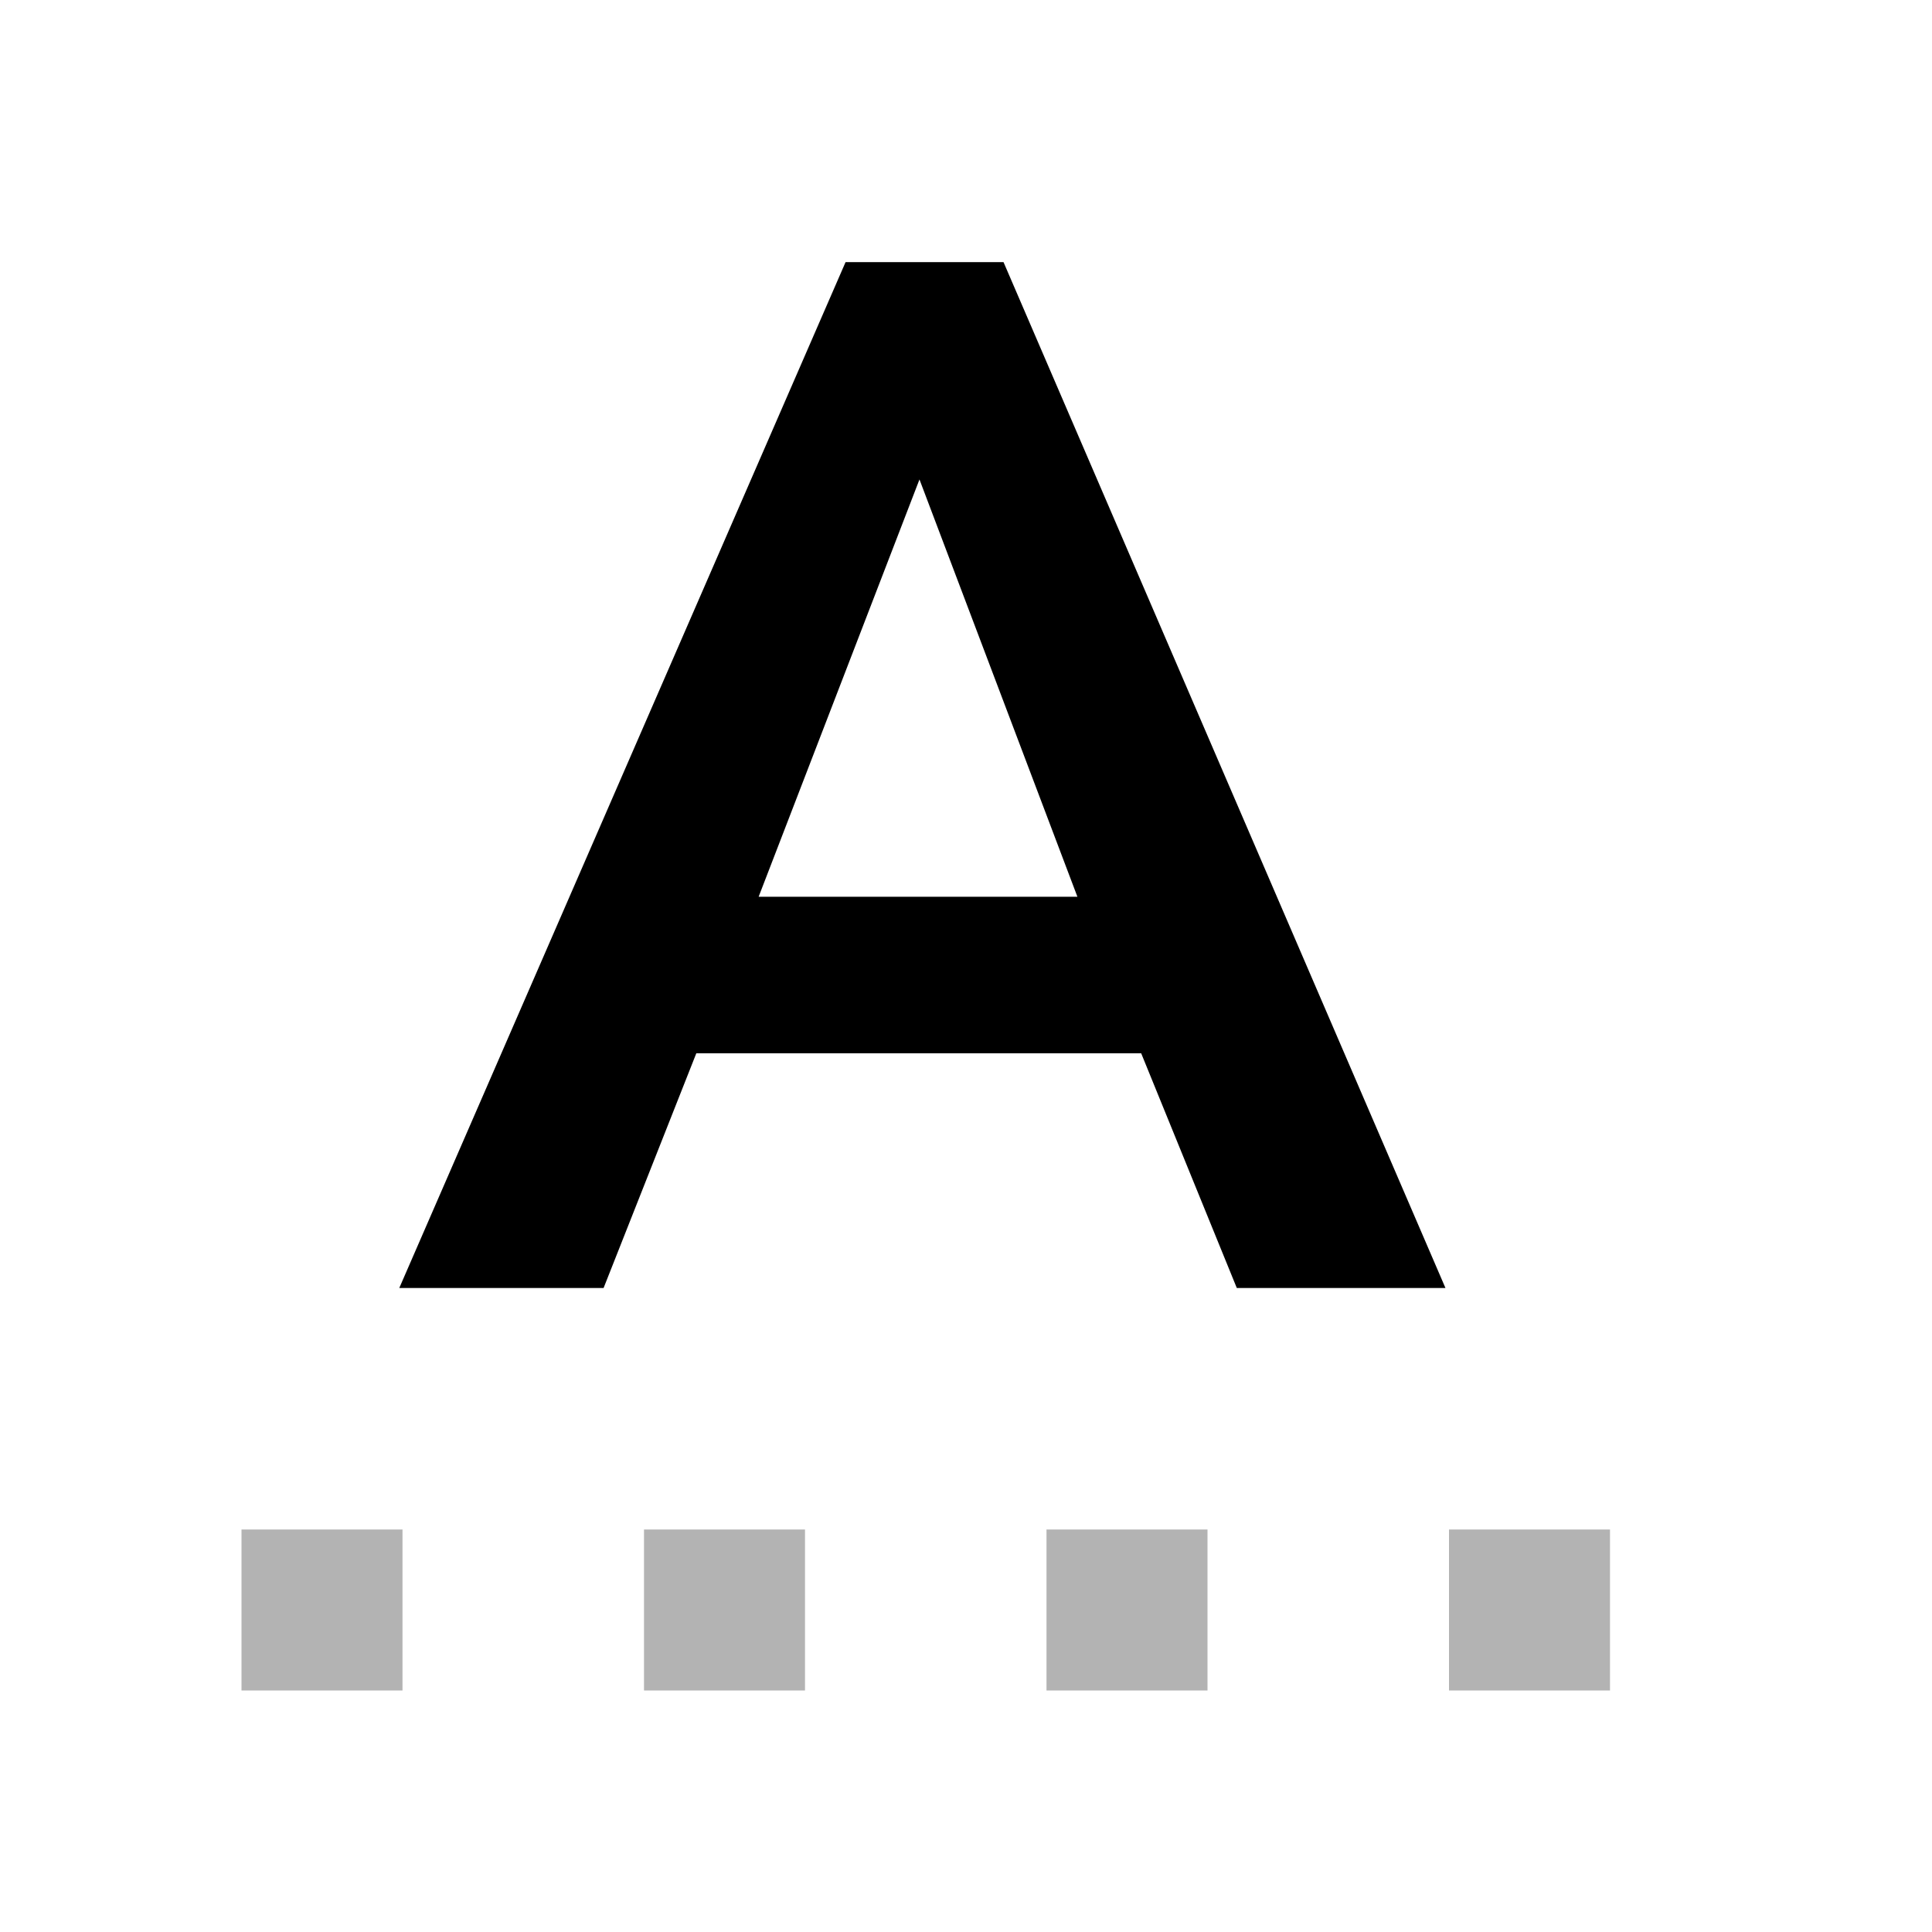
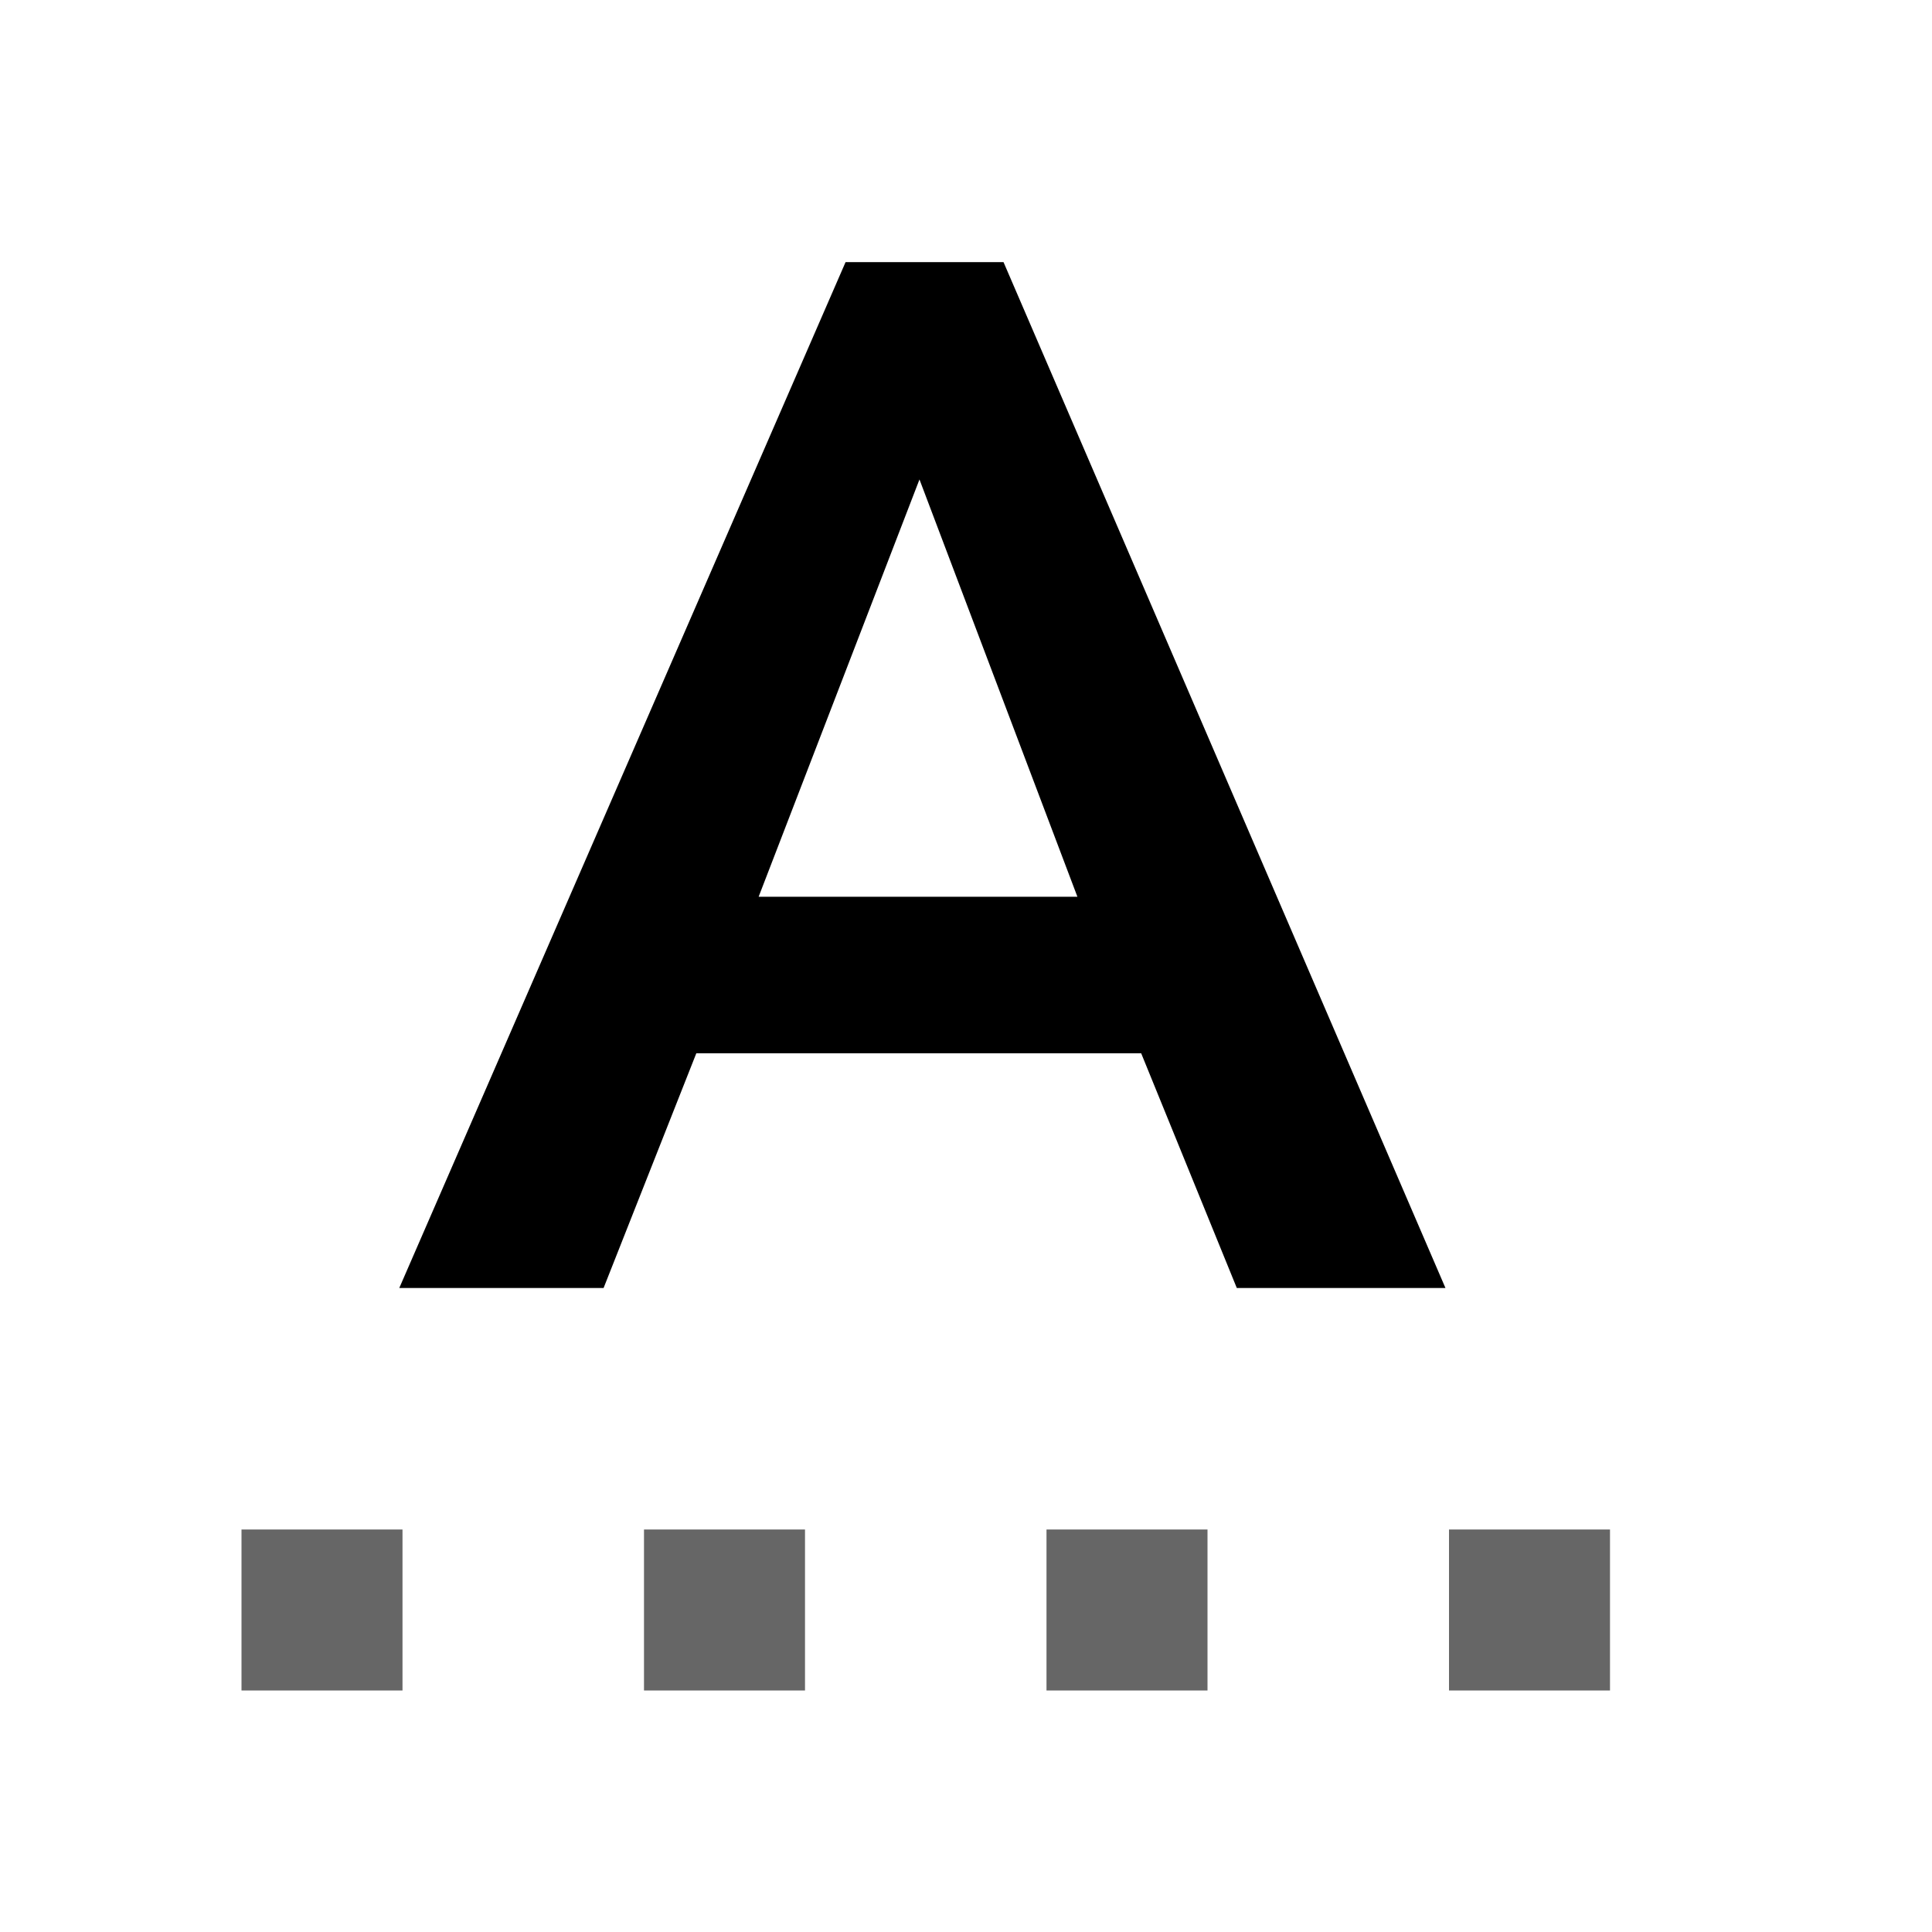
<svg xmlns="http://www.w3.org/2000/svg" id="icon" width="24px" height="24px" viewBox="0 0 24 24" version="1.1">
  <g stroke="none" stroke-width="1" fill="none" fill-rule="evenodd">
    <rect x="0" y="0" width="24" height="24" />
-     <path d="M3,19 L5,19 L5,21 L3,21 L3,19 Z M8,19 L10,19 L10,21 L8,21 L8,19 Z M13,19 L15,19 L15,21 L13,21 L13,19 Z M18,19 L20,19 L20,21 L18,21 L18,19 Z" fill="currentColor" opacity="0.3" />
+     <path d="M3,19 L5,19 L5,21 L3,21 L3,19 Z M8,19 L10,19 L10,21 L8,21 L8,19 Z M13,19 L15,19 L15,21 L13,21 L13,19 Z M18,19 L20,19 L20,21 L18,21 L18,19 Z" fill="currentColor" opacity="0.6" />
    <path d="M10.504,3.256 L12.466,3.256 L17.956,16 L15.364,16 L14.176,13.084 L8.65,13.084 L7.498,16 L4.96,16 L10.504,3.256 Z M13.384,11.14 L11.422,5.956 L9.424,11.14 L13.384,11.14 Z" fill="currentColor" />
  </g>
</svg>
